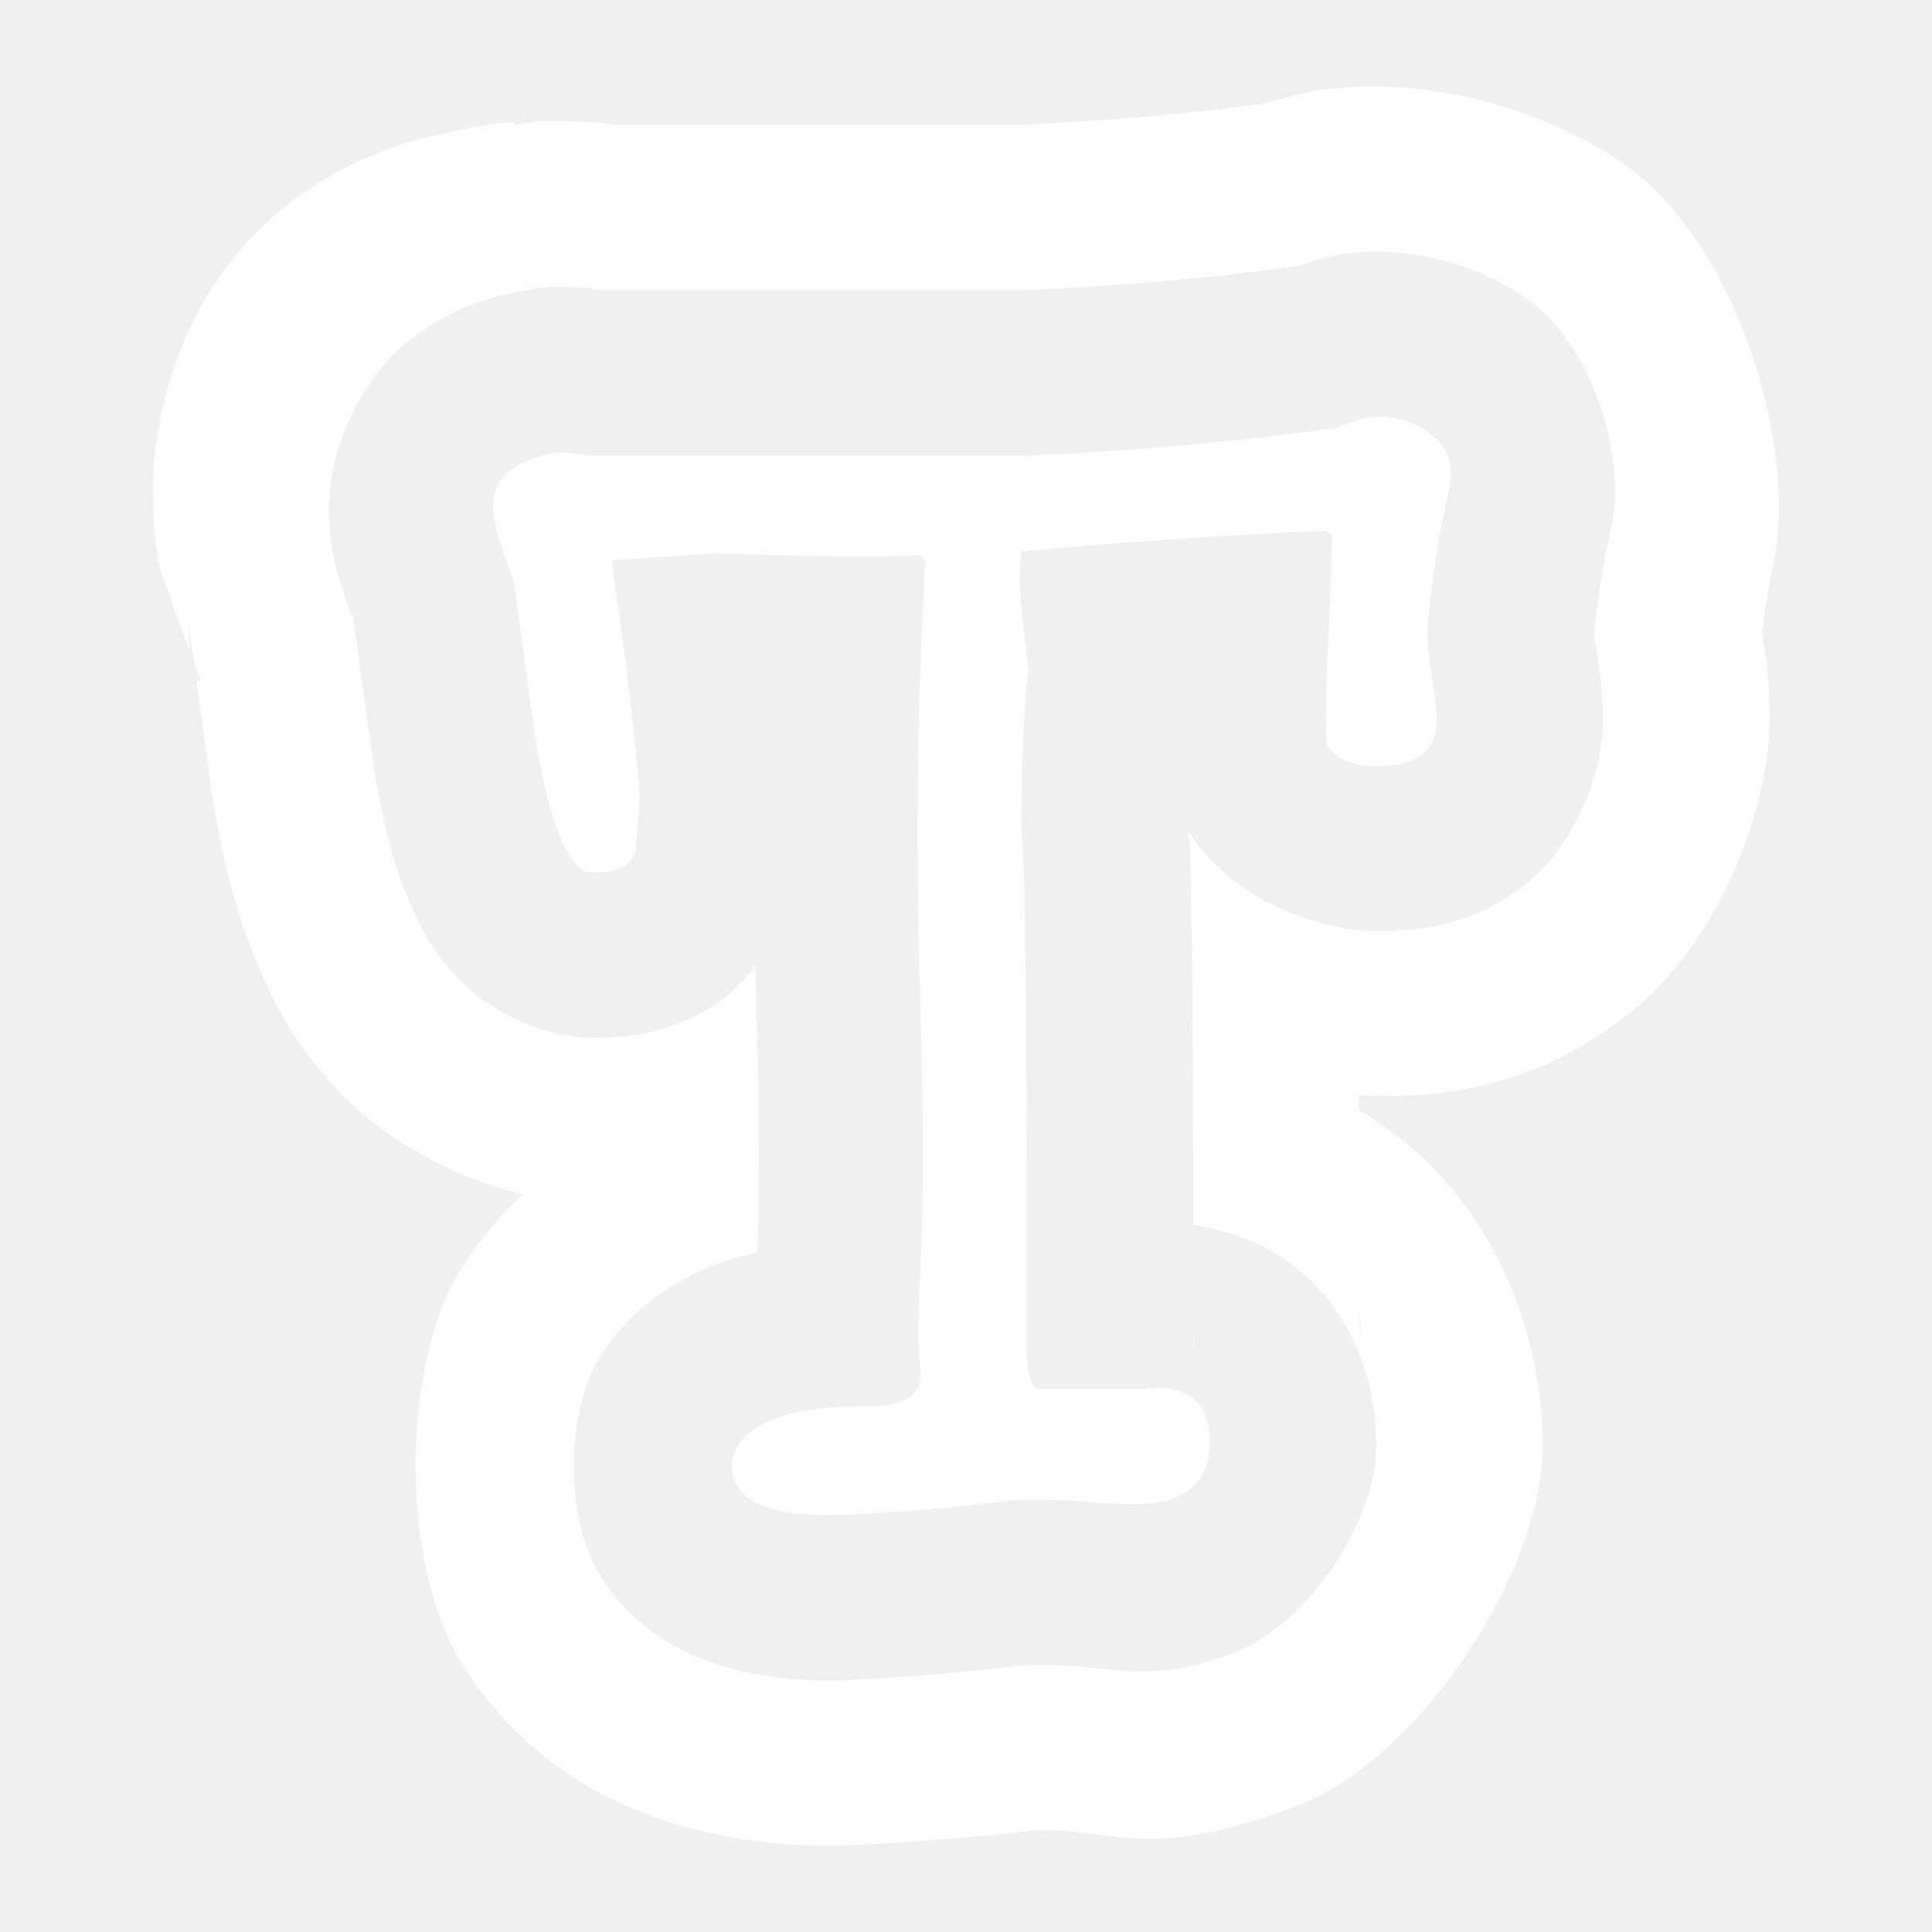
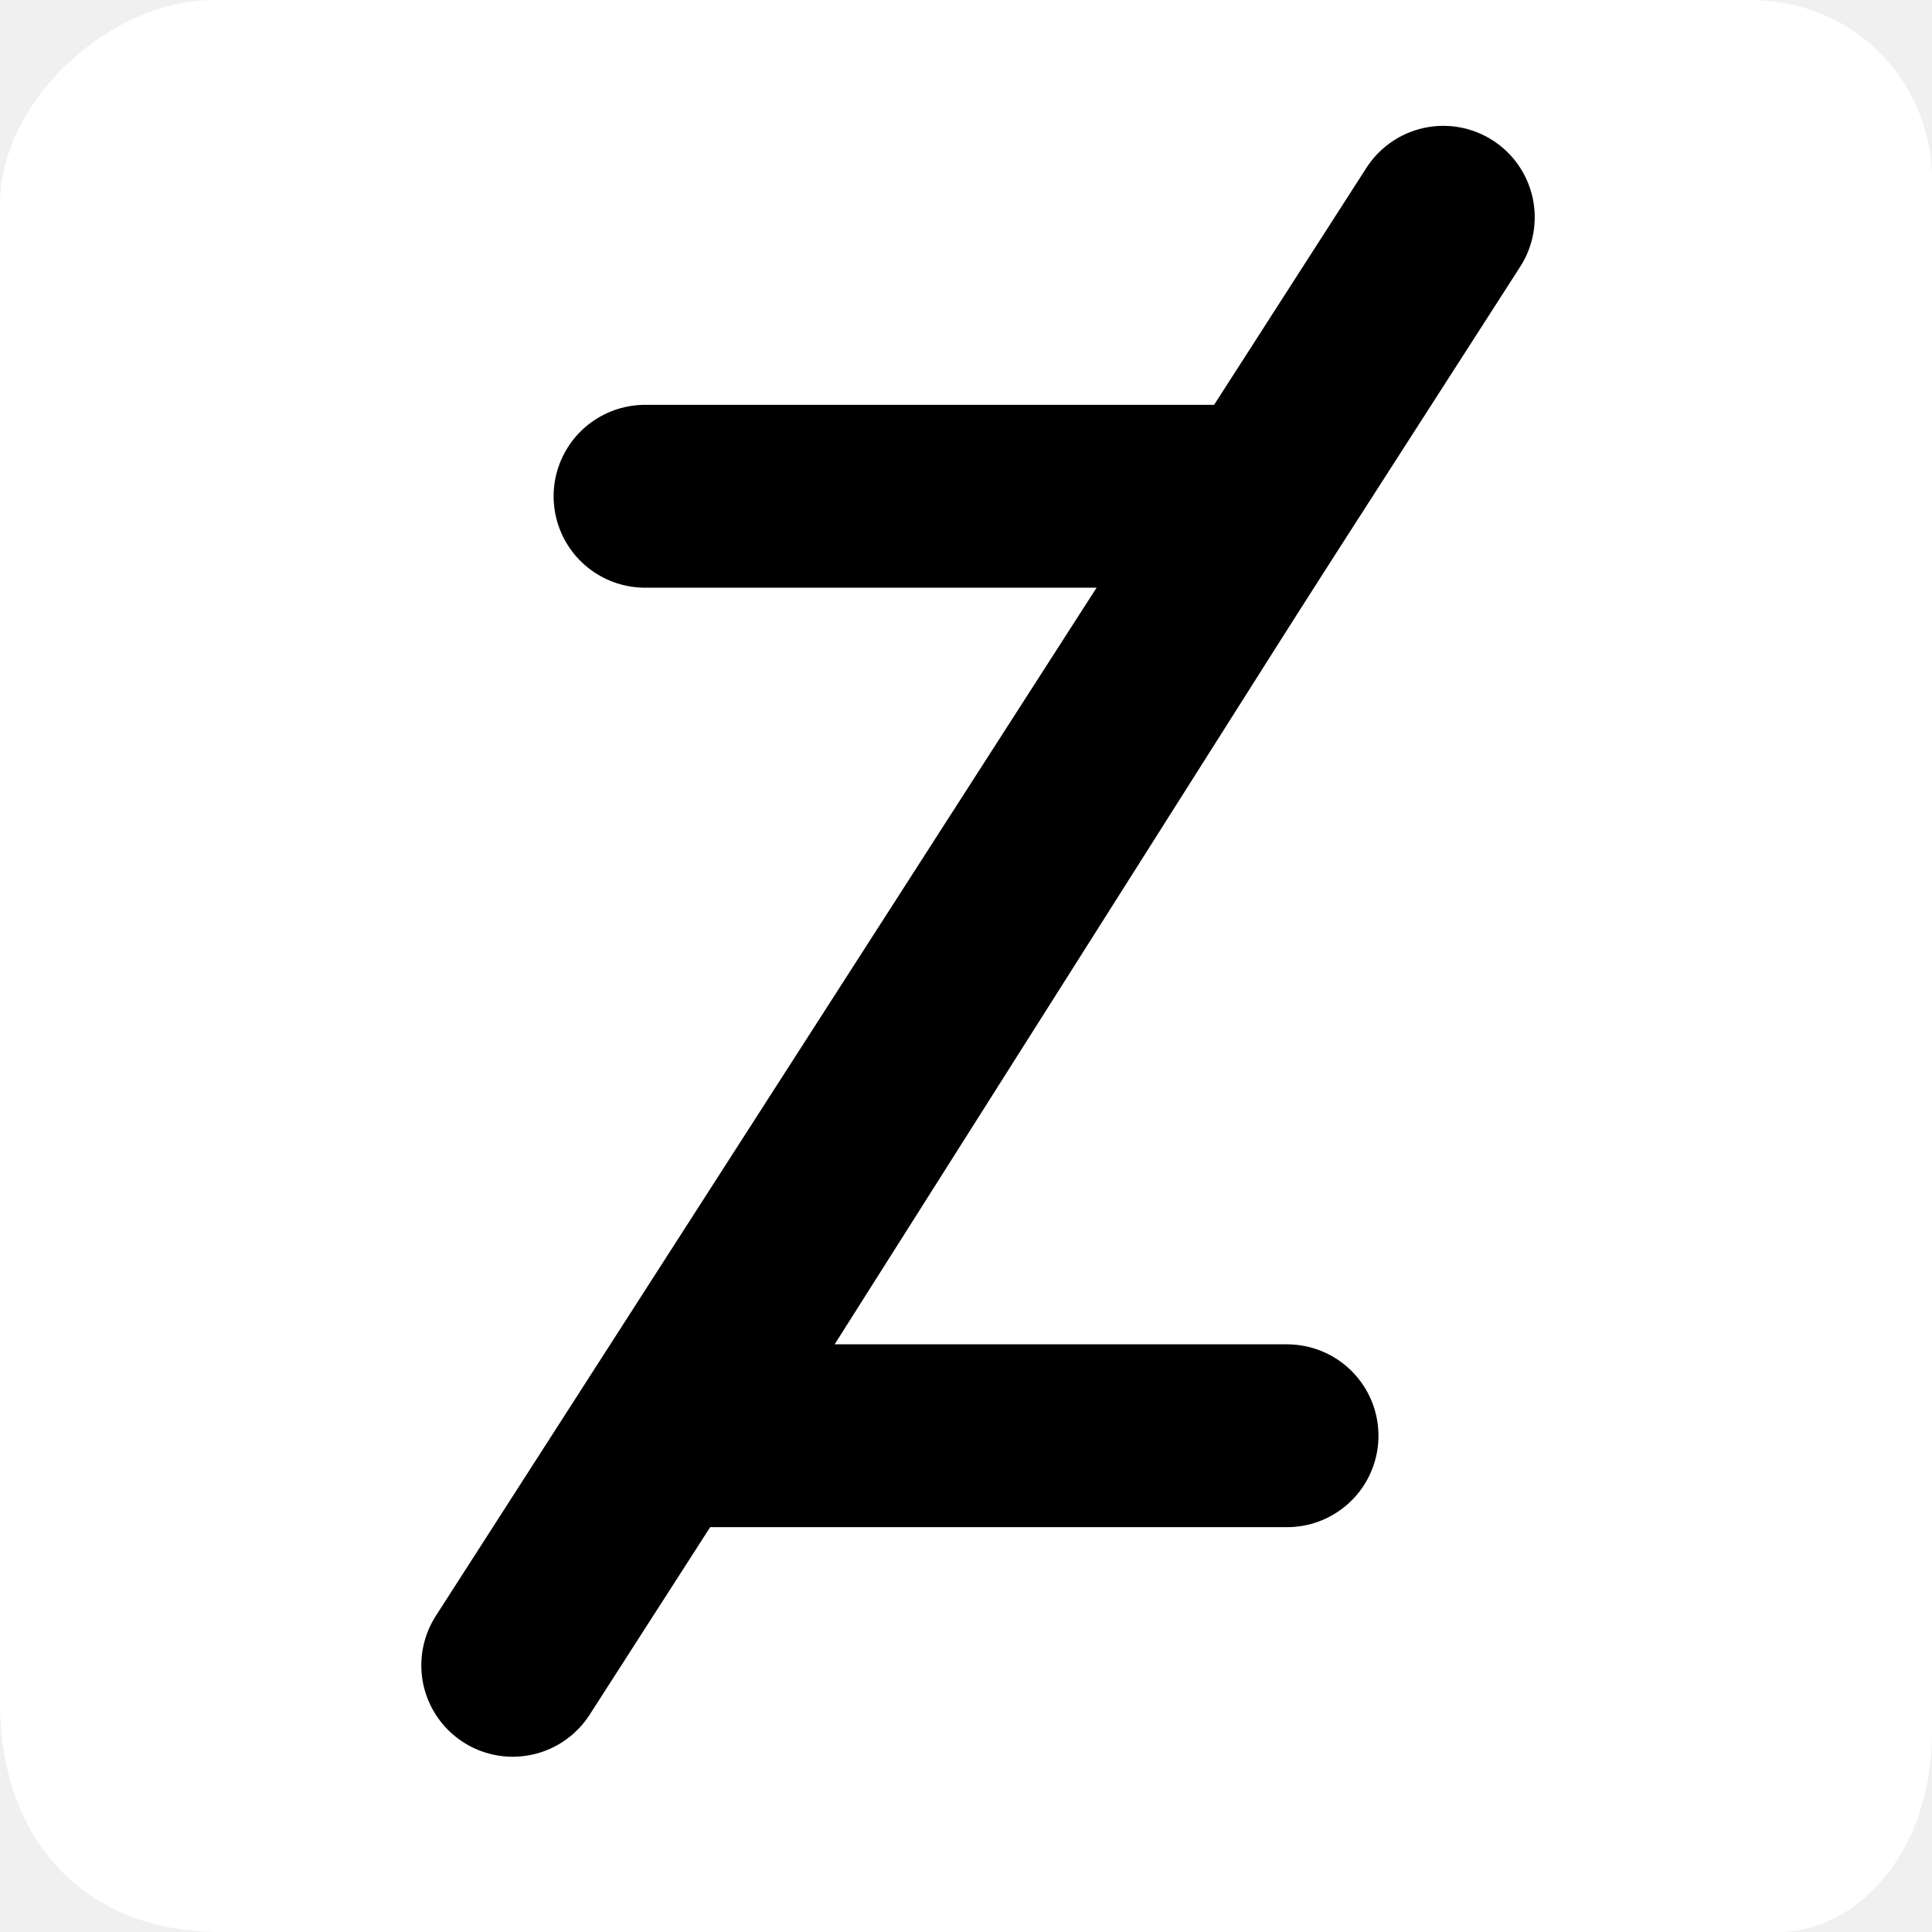
- <svg xmlns="http://www.w3.org/2000/svg" aria-hidden="true" viewBox="0 0 1024 1024" version="1.1" id="svg6">
-   <defs id="defs10" />
-   <path d="m 729.38,45.821 c -6.64,-0.061 -13.104,0.202 -19.327,0.794 l -13.105,1.25 -12.771,3.192 c -5.077,1.269 -10.305,2.617 -15.843,4.214 -40.932,5.202 -83.369,8.9 -127.471,10.895 H 326.052 c -5.726,-0.927 -12.097,-1.85 -28.342,-1.85 h -13.743 l -13.575,2.144 c 6.262,-0.989 3.89,-4.957 -42.147,5.833 -23.019,5.394 -65.804,19.719 -101.035,60.287 -0.764,0.88 -1.454,1.796 -2.196,2.688 l -0.128,0.01 0.018,0.127 c -33.35,40.184 -43.781,91.519 -43.781,122.631 0,44.304 6.317,48.776 9.04,57.648 2.723,8.872 4.815,14.392 6.612,19.189 2.66,7.107 3.355,8.891 3.845,10.077 -0.416,-4.125 -0.707,-9.584 -0.909,-15.86 l 1.342,9.848 c 0.533,3.911 1.068,7.703 1.602,11.6 l 1.218,3.658 2.296,5.579 c 0.466,1.133 -0.711,2.769 -2.19,0.373 2.747,20.027 5.496,40.063 8.244,59.758 l 0.484,3.47 0.622,3.447 c 5.332,29.528 10.332,55.329 25.713,89.936 7.69,17.303 17.434,37.948 42.215,63.437 19.166,19.714 54.05,43.099 95.804,52.711 -11.436,10.789 -22.303,23.469 -31.898,38.547 l -0.709,1.114 -0.693,1.124 c -31.195,50.693 -32.634,157.958 3.436,212.064 38.574,57.861 92.493,77.421 127.716,85.427 35.225,8.005 62.063,7.647 88.748,6.165 h 0.091 l 0.091,-0.01 c 31.246,-1.769 59.223,-4.115 85.256,-7.287 7.249,-0.086 12.733,0.093 14.069,0.226 l 0.784,0.078 0.786,0.072 c 31.141,2.831 55.945,12.316 121.259,-12.805 l 3.081,-1.185 3.037,-1.3 c 60.437,-25.902 125.57,-120.359 125.57,-189.647 0,-41.383 -14.375,-110.694 -71.113,-158.473 -8.575,-7.221 -17.369,-13.287 -26.239,-18.557 -0.01,-2.78 -0.026,-5.222 -0.038,-7.925 3.848,0.3 7.555,0.489 10.986,0.489 32.801,0 79.974,-3.796 129.969,-42.029 49.996,-38.231 76.615,-110.974 76.615,-157.159 0,-23.643 -1.894,-33.891 -3.942,-46.702 1.687,-13.587 3.668,-26.054 6.009,-36.3 l -0.359,1.541 C 953.298,242.732 923.488,134.247 864.702,89.957 826.443,61.394 774.039,46.232 729.381,45.821 Z m 0.401,87.553 c 28.14,0.144 59.604,9.59 82.817,27.554 33.381,25.866 49.483,84.306 41.159,119.267 l 0.18,-0.771 c -3.805,16.651 -6.813,35.594 -8.955,56.479 0.047,0.779 0.126,2.356 0.58,4.931 l 0.197,1.112 0.167,1.116 c 2.102,14.02 3.741,22.999 3.741,38.877 0,27.099 -14.618,66.475 -42.235,87.594 -27.616,21.118 -55.132,24.019 -76.771,24.019 -29.411,0 -76.828,-14.951 -100.626,-52.606 1.274,16.333 1.295,32.855 1.682,61.614 0.471,35.052 0.701,82.847 0.701,143.776 v 2.959 c 18.764,2.575 38.938,9.499 57.122,24.812 31.295,26.355 39.946,65.094 39.946,91.486 0,41.424 -35.802,93.427 -72.492,109.152 l -1.517,0.651 -1.543,0.592 c -36.663,14.101 -56.153,9.668 -81.892,7.329 l -0.393,-0.036 -0.392,-0.04 c -6.612,-0.662 -16.838,-0.958 -29.446,-0.57 -24.534,3.114 -51.918,5.547 -83.542,7.336 l -0.045,0.002 -0.046,0.002 c -21.663,1.203 -41.784,1.036 -64.48,-4.123 -22.696,-5.158 -53.123,-16.902 -74.26,-48.606 -20.5,-30.751 -19.78,-88.236 -1.718,-117.588 l 0.346,-0.563 0.355,-0.558 c 19.273,-30.284 48.228,-44.934 71.958,-52.085 3.653,-1.101 7.211,-1.853 10.796,-2.706 1.393,-28.857 1.463,-72.165 -0.26,-128.476 l -0.004,-0.106 -0.002,-0.107 c -0.223,-7.913 -0.27,-15.396 -0.439,-23.177 -7.143,9.066 -15.278,16.913 -23.892,22.081 -25.055,15.033 -45.41,15.945 -61.928,15.945 -30.582,0 -57.488,-16.557 -71.226,-30.688 -13.738,-14.132 -19.9,-26.534 -24.978,-37.96 -10.156,-22.85 -14.892,-44.072 -19.56,-69.93 l -0.311,-1.722 -0.241,-1.736 c -3.711,-26.593 -7.422,-53.492 -11.132,-80.698 l -0.57,-4.187 c 0.056,1.388 0.062,3.482 0.136,4.493 -0.116,-0.354 -0.096,-0.626 -0.243,-0.982 l -1.148,-2.788 -0.955,-2.861 c -5.083,-15.248 -10.042,-27.648 -10.042,-52.655 0,-29.89 17.274,-67.224 41,-86.579 23.725,-19.355 47.084,-25.273 68.049,-28.582 l 6.786,-1.073 h 6.872 c 11.58,0 15.582,0.942 21.631,1.806 0.351,0.05 0.328,0.017 0.639,0.044 h 223.205 c 49.913,-2.213 98.058,-6.492 144.561,-12.661 6.161,-2.122 11.796,-3.592 17.676,-5.062 l 6.385,-1.596 6.551,-0.624 c 3.92,-0.373 7.948,-0.547 12.048,-0.527 z M 457.269,657.597 c -0.438,0.046 -0.703,0.058 -1.267,0.163 0.425,-0.004 0.841,-0.026 1.267,-0.028 z m 263.348,36.704 c 1.362,10.159 0,16.465 0,19.416 z m -88.197,13.355 v 6.165 c 0,1.013 1.261,-0.825 0,-6.165 z" style="color:#000000;fill:#ffffff;stroke-width:1.017;-inkscape-stroke:none" id="path2" />
-   <path fill="#fff" d="m 767.88,260.018 q -7.396,32.354 -11.097,70.26 -0.919,10.166 1.851,25.883 2.776,18.487 2.776,25.883 0,24.033 -31.435,24.033 -20.338,0 -26.809,-12.01 -0.925,-20.338 0.925,-55.468 1.851,-41.607 1.851,-55.468 -0.931,0 -2.776,-1.851 -85.977,3.695 -161.783,11.091 -1.844,12.023 0,29.584 l 3.701,33.286 q -3.701,28.653 -3.701,85.046 2.776,24.033 2.776,206.153 v 67.49 q 0,15.711 4.62,22.182 h 57.318 q 35.13,-4.62 35.13,29.584 0,20.338 -19.412,28.659 -12.016,4.62 -42.526,1.851 -18.487,-1.851 -43.451,-0.931 -34.205,4.626 -83.202,7.402 -49.922,2.77 -61.013,-13.867 -7.396,-11.097 0,-23.114 12.942,-20.338 67.484,-20.338 28.659,0 28.659,-15.711 0,-8.321 -0.925,-15.718 0,-23.114 0.931,-40.675 2.77,-49.928 0,-140.52 -3.701,-131.279 2.77,-235.738 l -2.776,-2.776 q -28.659,1.851 -107.234,-0.925 -3.701,0 -56.393,3.701 12.942,88.741 14.792,126.647 l -1.851,24.964 q -0.932,13.867 -23.114,13.867 -17.562,0 -29.584,-66.565 -5.546,-39.744 -11.091,-80.426 0,-6.471 -6.471,-22.188 -5.546,-16.643 -5.546,-24.964 0,-23.107 35.13,-28.653 2.77,0 9.24,0.925 6.471,0.925 9.247,0.925 h 229.267 q 85.052,-3.701 164.552,-14.792 5.552,-2.776 16.643,-5.552 19.412,-1.844 33.286,9.253 13.861,10.166 9.24,29.578 z" style="fill:#ffffff;stroke-width:6.21" id="path4" />
+ <svg xmlns="http://www.w3.org/2000/svg" version="1.1" width="31.702" height="31.702" viewBox="0,0,31.702,31.702">
+   <g transform="translate(-224.1489,-164.1489)">
+     <g stroke="#000000" stroke-miterlimit="10">
+       <path d="M224.149,192.065c0,-6.858 0,-20.963 0,-24.579c0,-1.656 1.779,-3.337 3.508,-3.337c3.808,0 18.72,0 25.181,0c1.855,0 3.013,1.452 3.013,2.935c0,3.577 0,18.72 0,25.482c0,2.014 -1.262,3.285 -2.512,3.285c-3.318,0 -18.531,0 -25.583,0c-2.202,0 -3.608,-1.485 -3.608,-3.786z" fill="#ffffff" stroke-width="0" stroke-linecap="butt" />
+       <path d="M234.733,172.292h10.149l-9.763,15.416h10.149" fill="none" stroke-width="3" stroke-linecap="round" />
+       <path d="M232.562,191.475l15.27,-23.761" fill="none" stroke-width="3" stroke-linecap="round" />
+     </g>
+   </g>
</svg>
